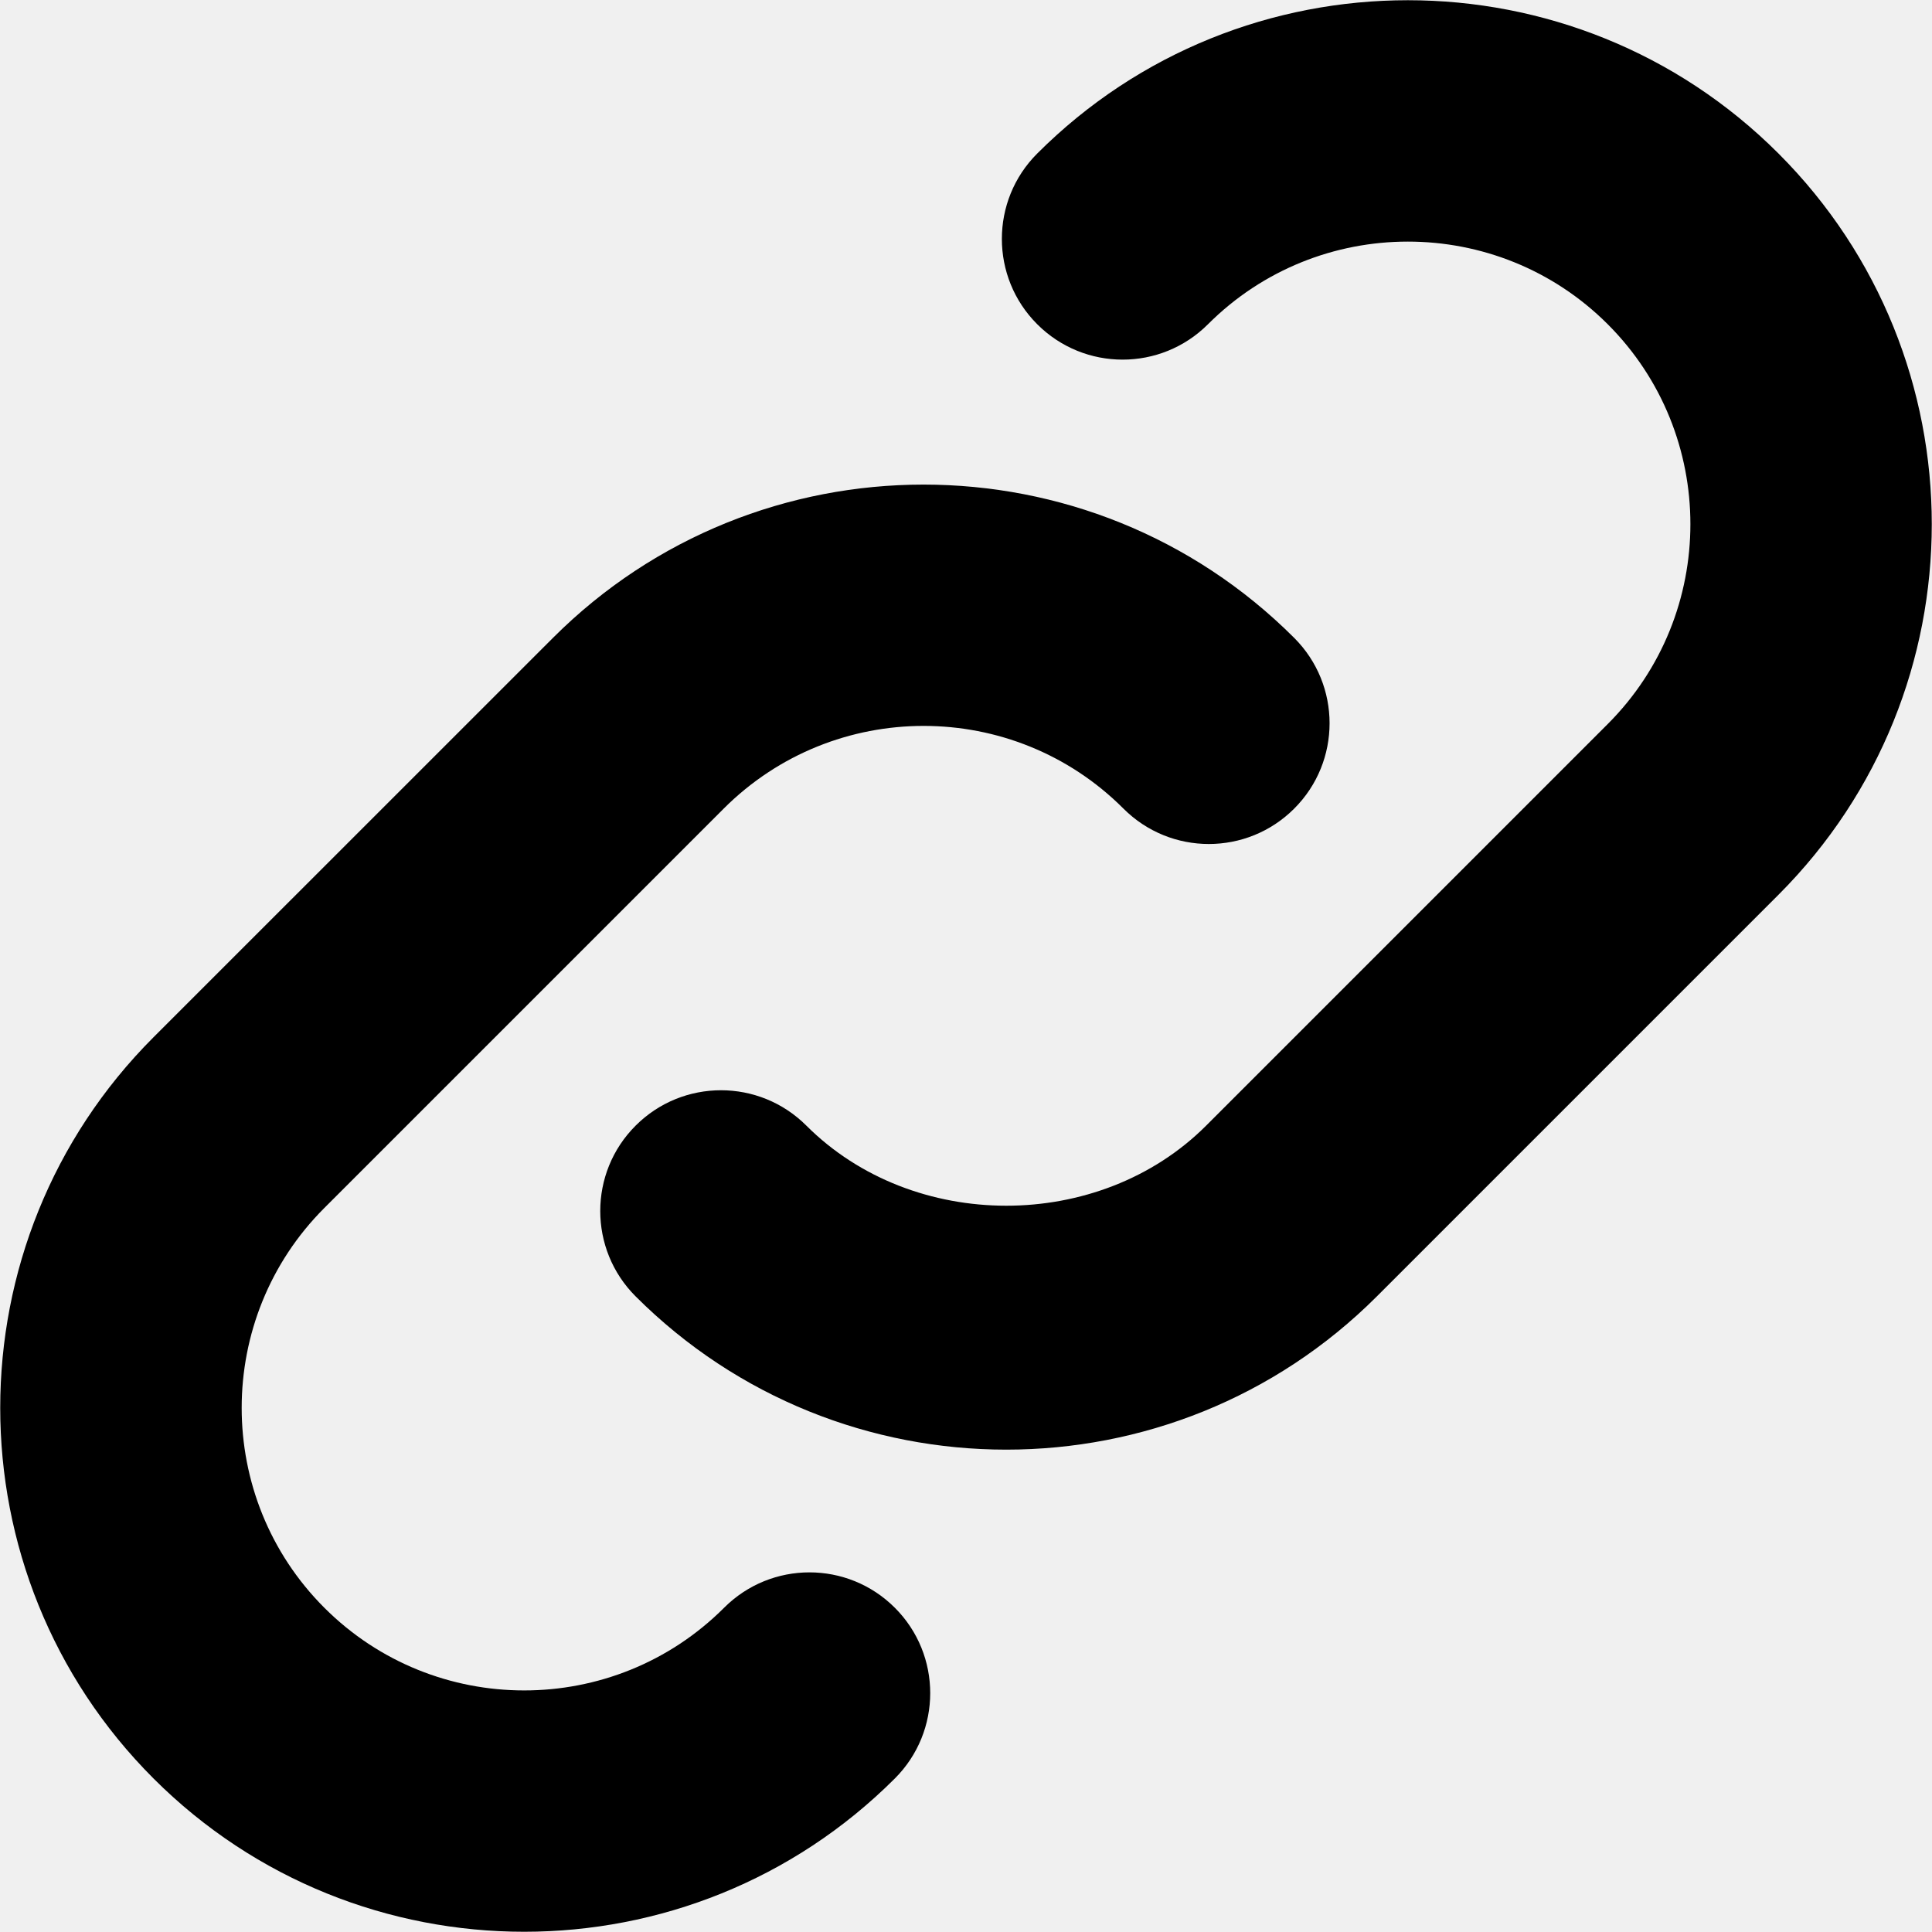
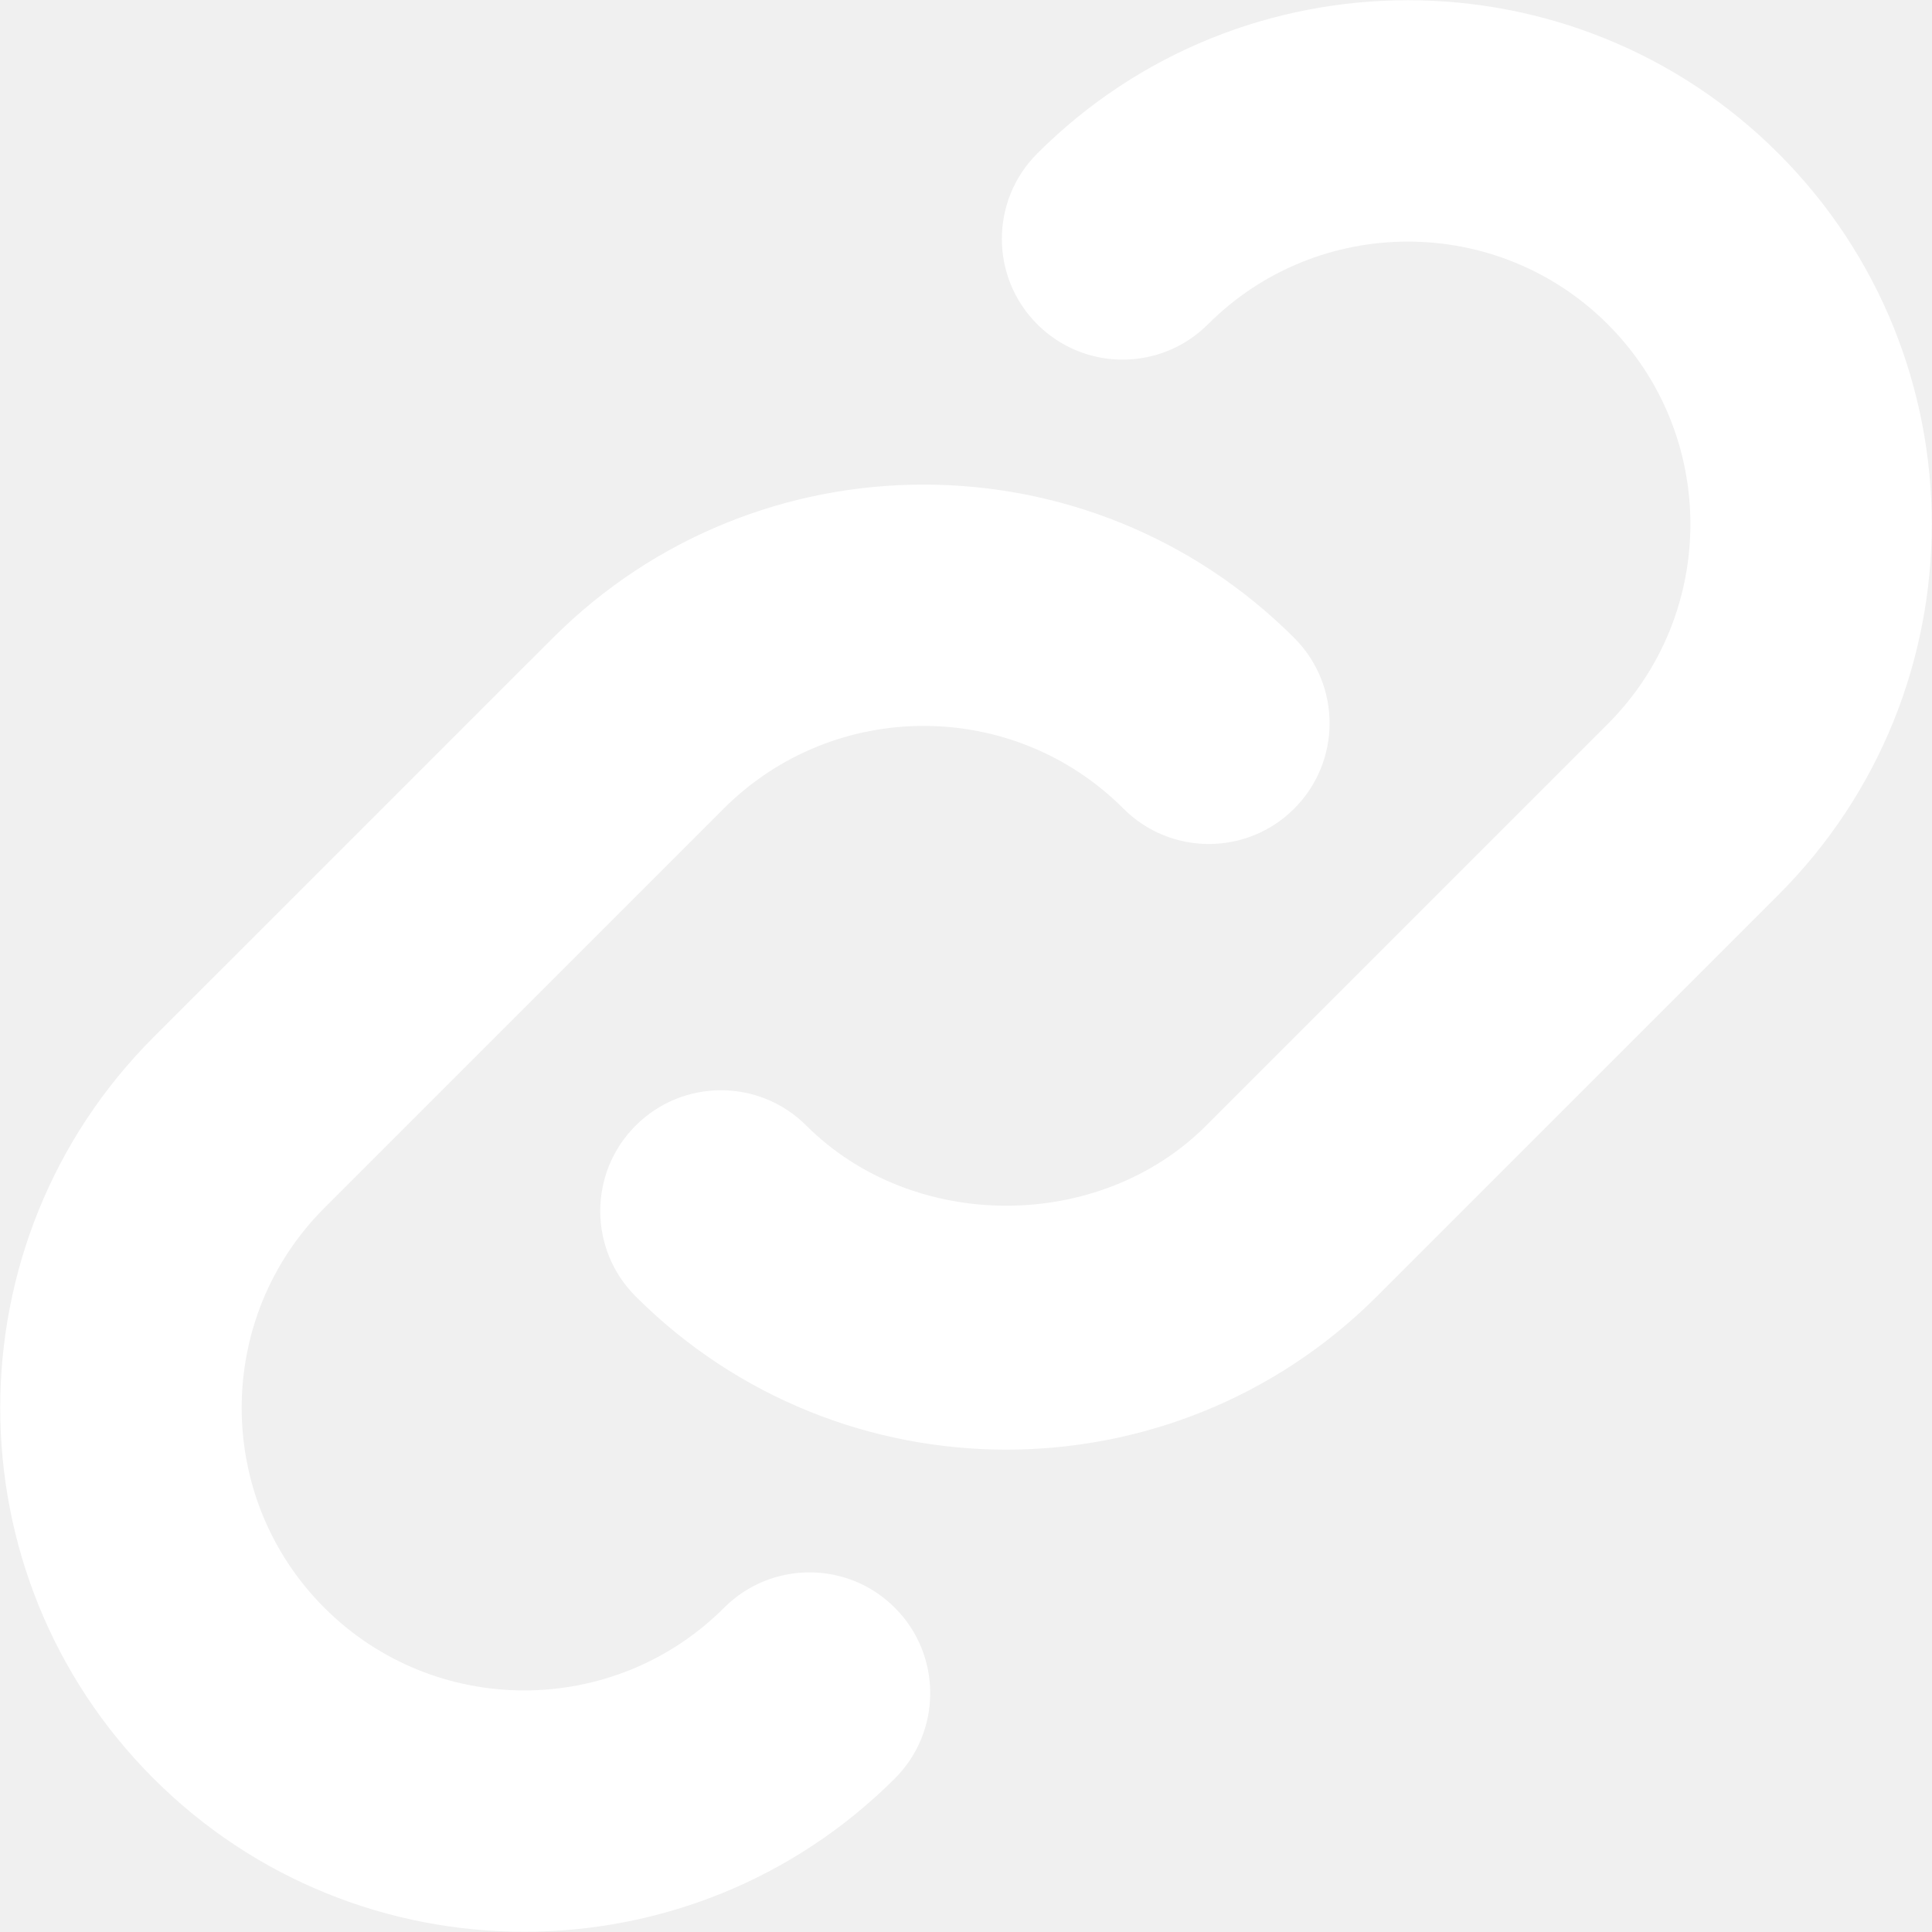
<svg xmlns="http://www.w3.org/2000/svg" id="Layer_1" data-name="Layer 1" viewBox="0 0 24 24" width="512" height="512">
-   <path d="M7.896,16.104c-.586-.585-.586-1.536,0-2.121,.586-.586,1.535-.586,2.121,0,1.326,1.326,3.64,1.327,4.966,0l4.989-4.989c1.369-1.369,1.369-3.597,0-4.966s-3.597-1.369-4.966,0c-.586,.586-1.535,.586-2.121,0-.586-.585-.586-1.536,0-2.121,2.538-2.539,6.67-2.539,9.208,0,2.539,2.539,2.539,6.669,0,9.208l-4.989,4.989c-1.27,1.27-2.937,1.904-4.604,1.904s-3.335-.635-4.604-1.904Zm-1.384,7.893c1.667,0,3.334-.635,4.604-1.904,.586-.585,.586-1.536,0-2.121-.586-.586-1.535-.586-2.121,0-1.37,1.37-3.598,1.369-4.966,0-1.369-1.369-1.369-3.597,0-4.966l4.961-4.961c1.37-1.37,3.598-1.37,4.966,0,.586,.586,1.535,.586,2.121,0,.586-.585,.586-1.536,0-2.121-2.539-2.539-6.669-2.539-9.208,0L1.907,12.885c-2.539,2.539-2.539,6.669,0,9.208,1.27,1.27,2.937,1.904,4.604,1.904Z" />
+   <path style=" stroke:none;fill-rule:nonzero;fill:white;fill-opacity:1;" d="M7.896,16.104c-.586-.585-.586-1.536,0-2.121,.586-.586,1.535-.586,2.121,0,1.326,1.326,3.64,1.327,4.966,0l4.989-4.989c1.369-1.369,1.369-3.597,0-4.966s-3.597-1.369-4.966,0c-.586,.586-1.535,.586-2.121,0-.586-.585-.586-1.536,0-2.121,2.538-2.539,6.67-2.539,9.208,0,2.539,2.539,2.539,6.669,0,9.208l-4.989,4.989c-1.27,1.27-2.937,1.904-4.604,1.904s-3.335-.635-4.604-1.904Zm-1.384,7.893c1.667,0,3.334-.635,4.604-1.904,.586-.585,.586-1.536,0-2.121-.586-.586-1.535-.586-2.121,0-1.37,1.37-3.598,1.369-4.966,0-1.369-1.369-1.369-3.597,0-4.966l4.961-4.961c1.37-1.37,3.598-1.37,4.966,0,.586,.586,1.535,.586,2.121,0,.586-.585,.586-1.536,0-2.121-2.539-2.539-6.669-2.539-9.208,0L1.907,12.885c-2.539,2.539-2.539,6.669,0,9.208,1.27,1.27,2.937,1.904,4.604,1.904Z" />
</svg>
